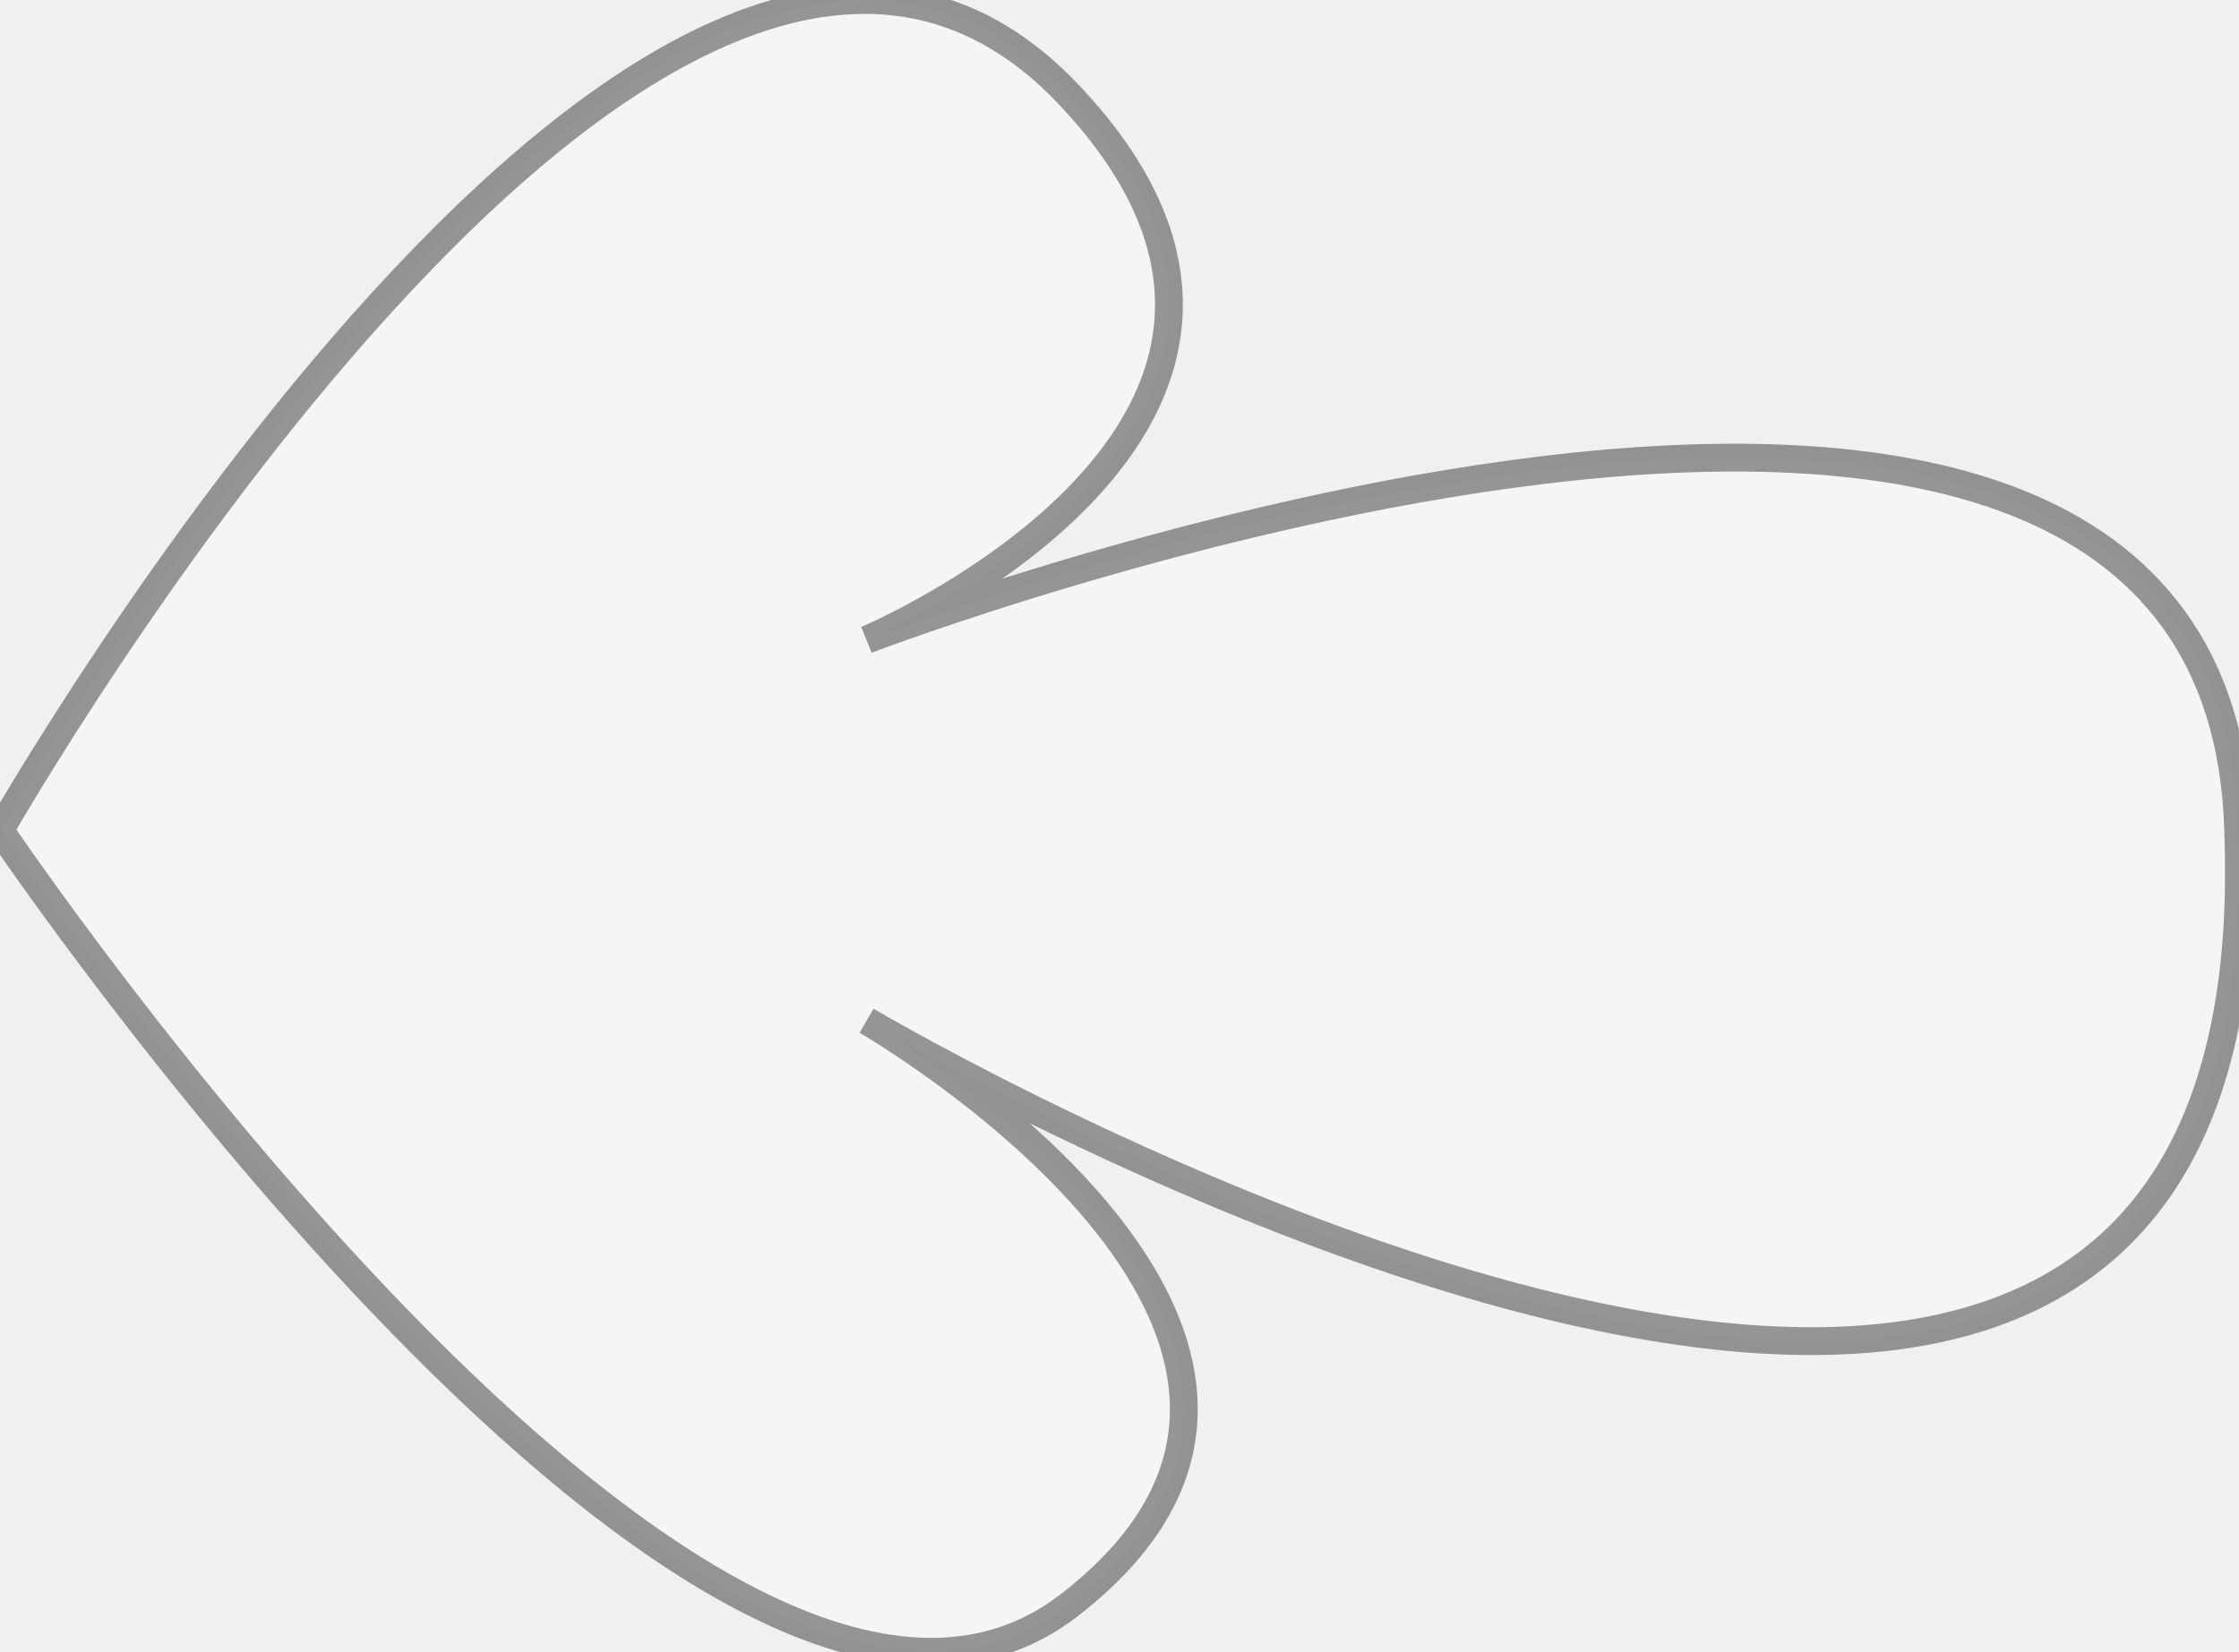
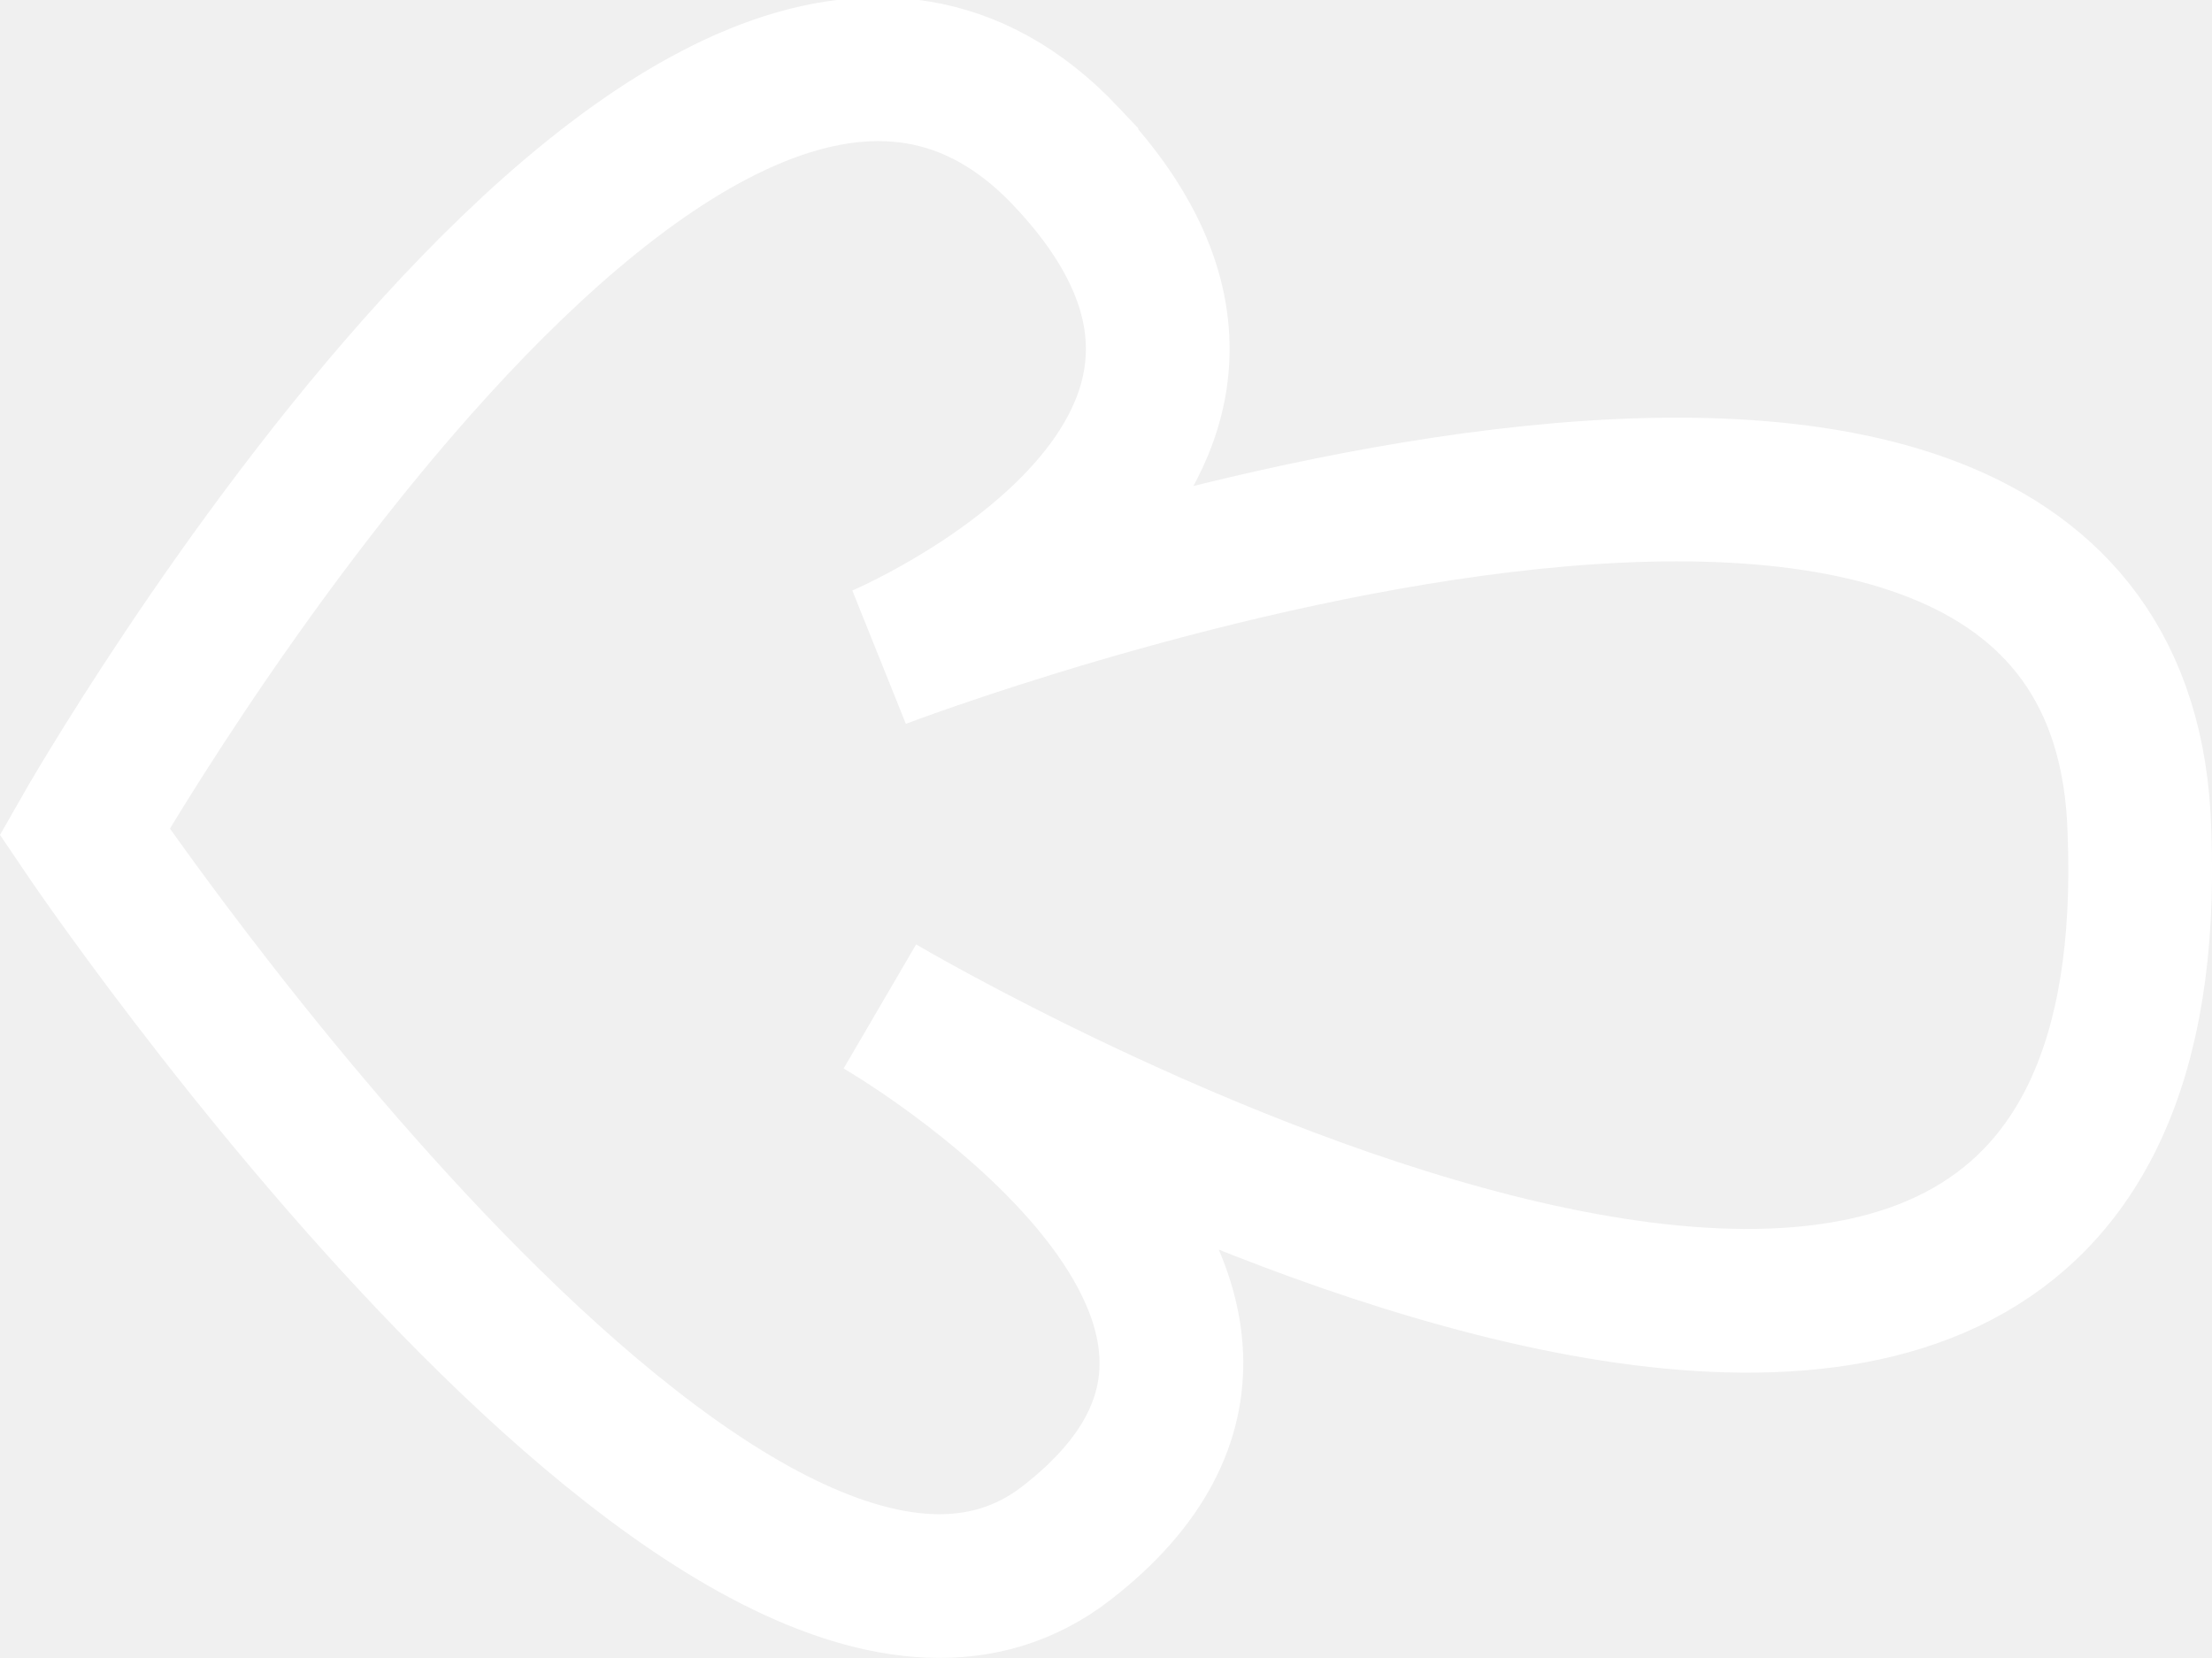
- <svg xmlns="http://www.w3.org/2000/svg" width="22.707mm" height="16.756mm" viewBox="0 0 80.458 59.371" id="svg8681" version="1.1">
+ <svg xmlns="http://www.w3.org/2000/svg" width="24.434mm" height="18.315mm" viewBox="0 0 86.576 64.895" id="svg8681" version="1.1">
  <defs id="defs8683" />
-   <g id="layer1" transform="translate(-351.1995,-491.248)">
-     <path style="fill:#ffffff;fill-opacity:0.353;fill-rule:evenodd;stroke:#000000;stroke-width:1px;stroke-linecap:butt;stroke-linejoin:miter;stroke-opacity:0.392" d="m 389.628,494.671 c 11.135,11.811 -7.286,19.571 -7.286,19.571 0,0 48.571,-18.571 49.286,6.848 1.429,36.848 -49.286,6.848 -49.286,6.848 0,0 19.715,11.374 7.286,21 -12.9,9.991 -38.429,-27.848 -38.429,-27.848 0,0 23.86,-41.873 38.429,-26.42 z" id="path8670" />
+   <g id="layer1" transform="translate(-347.8911,-488.5359)">
+     <path style="fill:none;fill-opacity:0.353;fill-rule:evenodd;stroke:#ffffff;stroke-width:5.625;stroke-linecap:butt;stroke-linejoin:miter;stroke-dasharray:none;stroke-opacity:1" d="m 389.628,494.671 c 11.135,11.811 -7.286,19.571 -7.286,19.571 0,0 48.571,-18.571 49.286,6.848 1.429,36.848 -49.286,6.848 -49.286,6.848 0,0 19.715,11.374 7.286,21 -12.9,9.991 -38.429,-27.848 -38.429,-27.848 0,0 23.86,-41.873 38.429,-26.42 z" id="path8670" />
  </g>
</svg>
